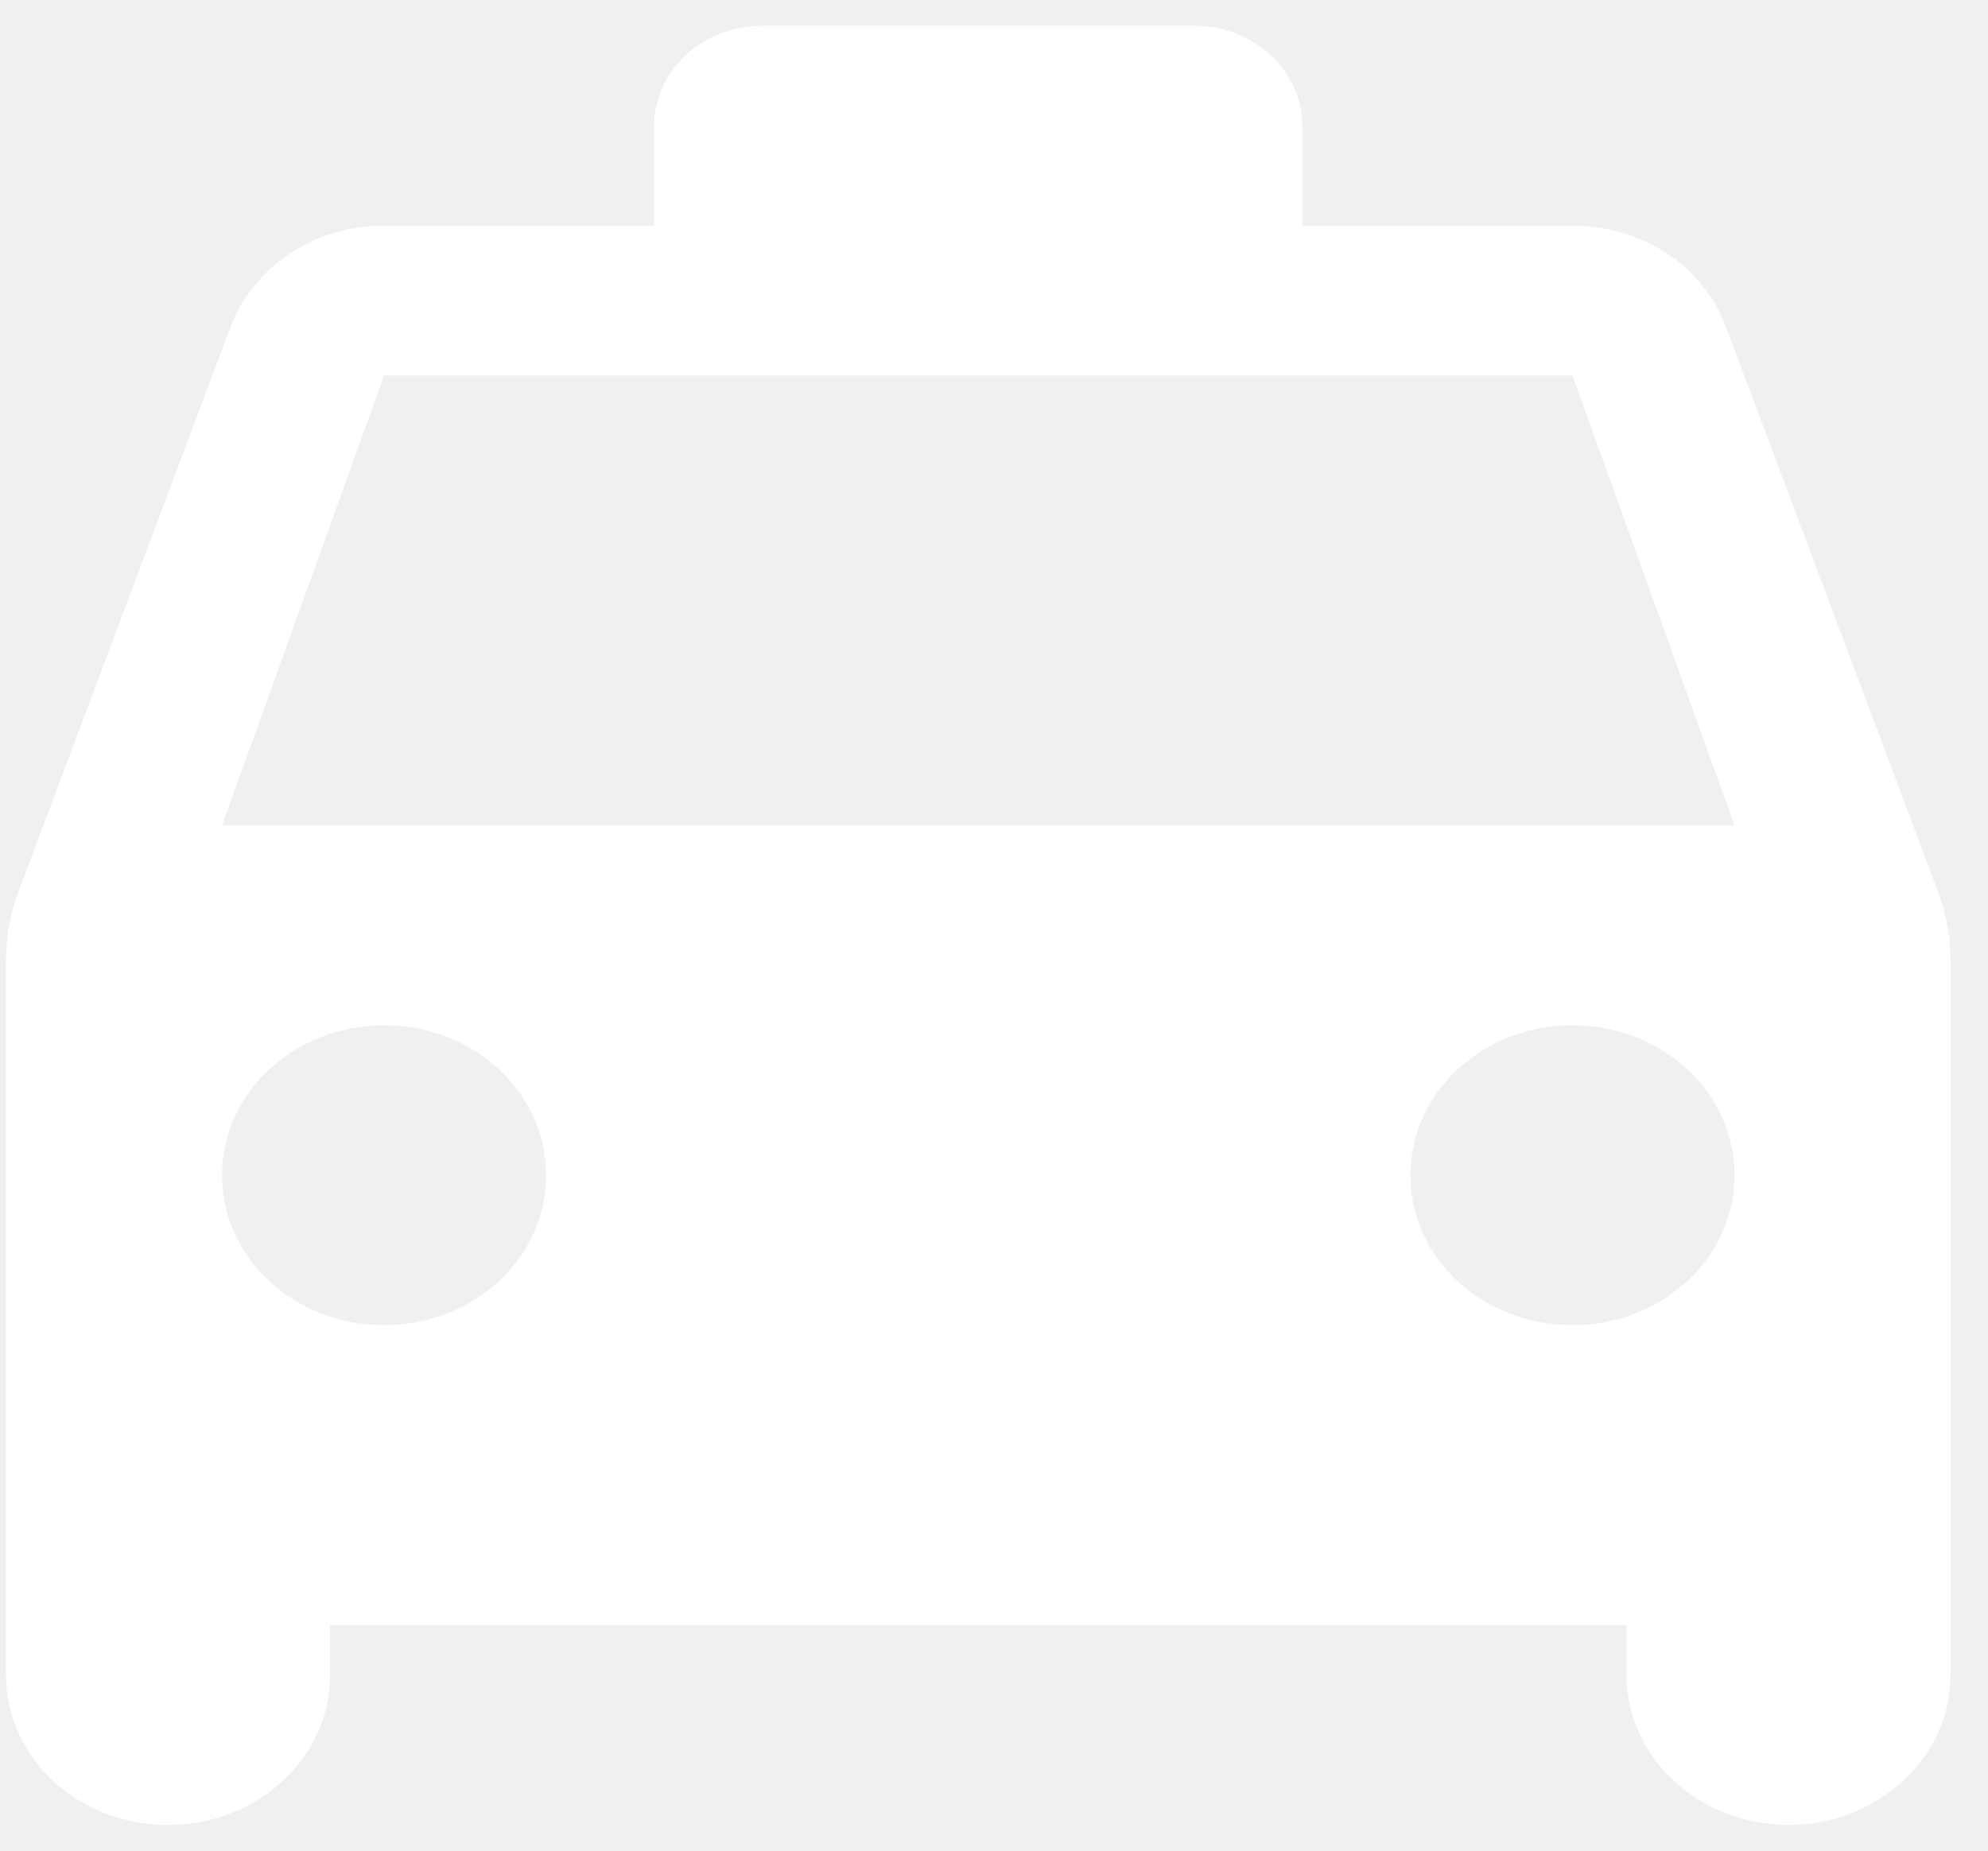
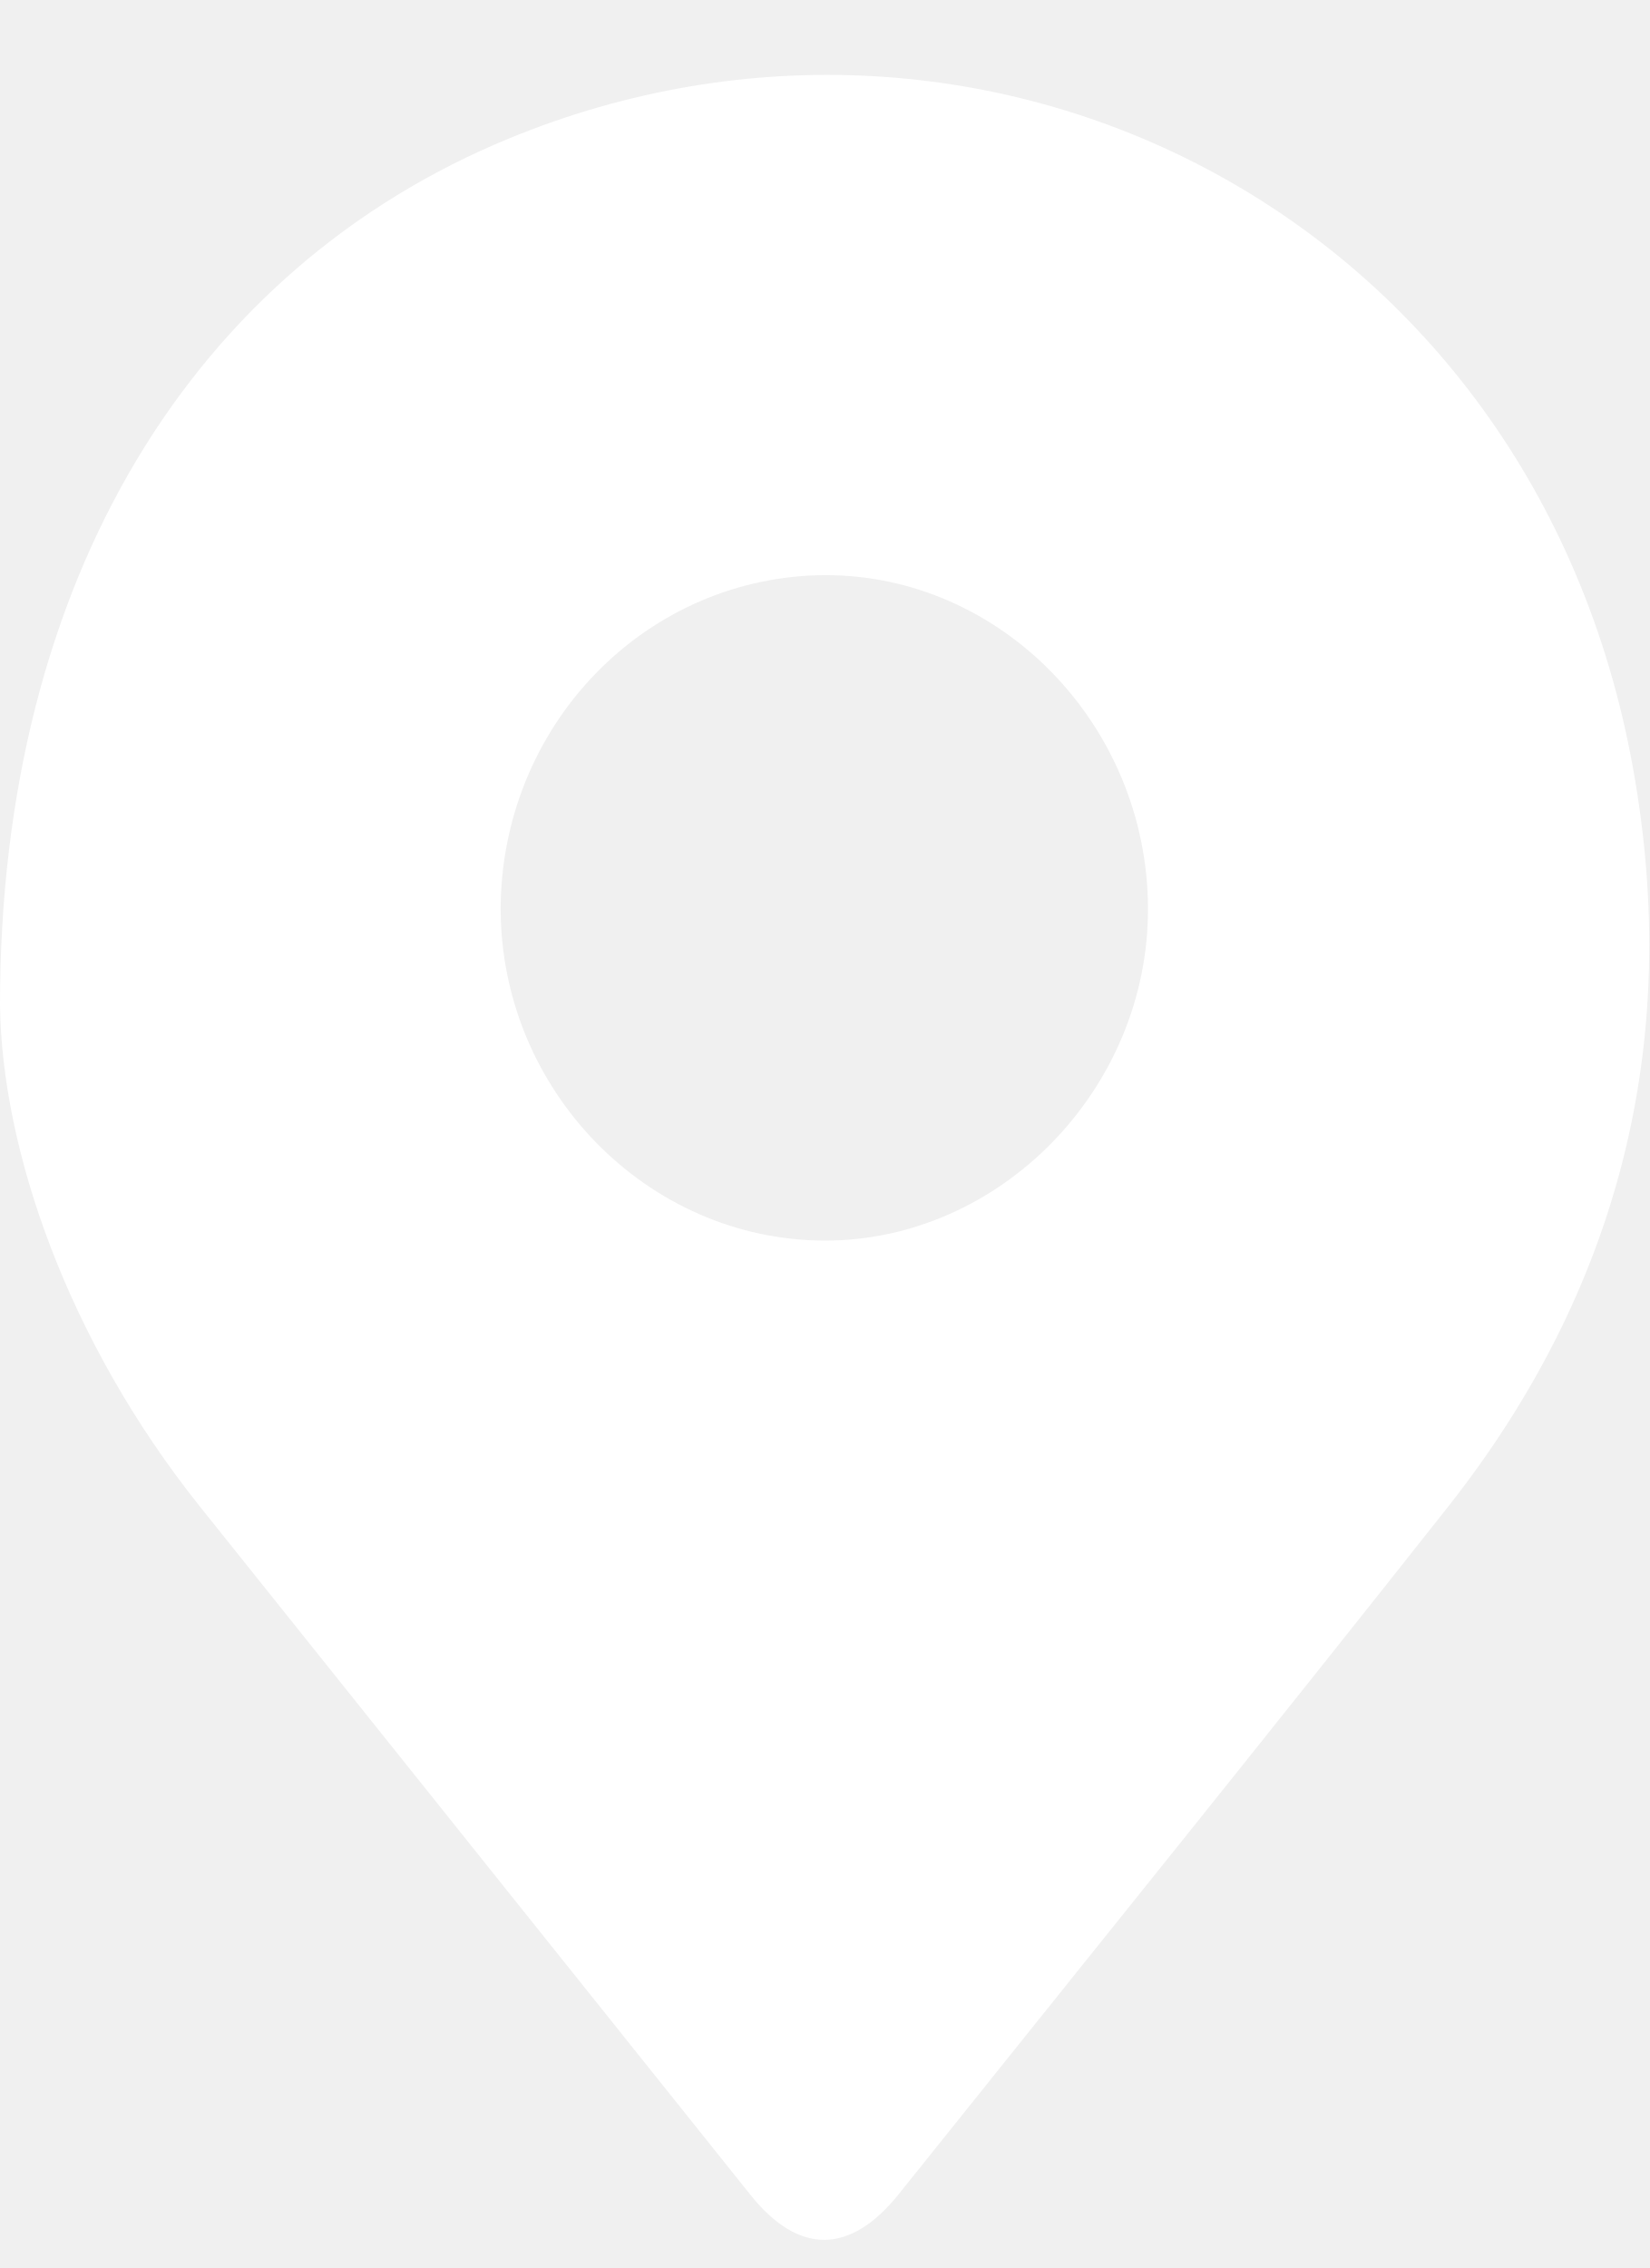
- <svg xmlns="http://www.w3.org/2000/svg" width="29" height="27" viewBox="0 0 29 27" fill="none">
-   <path d="M25.176 4.765C24.86 3.904 23.978 3.292 22.938 3.292H18.998V1.833C18.998 1.031 18.289 0.375 17.422 0.375H11.118C10.252 0.375 9.542 1.031 9.542 1.833V3.292H5.603C4.563 3.292 3.696 3.904 3.365 4.765L0.26 13.033C0.15 13.34 0.087 13.66 0.087 13.996V24.438C0.087 25.648 1.143 26.625 2.451 26.625C3.759 26.625 4.815 25.648 4.815 24.438V23.708H23.726V24.438C23.726 25.633 24.782 26.625 26.09 26.625C27.382 26.625 28.454 25.648 28.454 24.438V13.996C28.454 13.675 28.39 13.34 28.28 13.033L25.176 4.765ZM5.603 19.333C4.295 19.333 3.239 18.356 3.239 17.146C3.239 15.935 4.295 14.958 5.603 14.958C6.911 14.958 7.967 15.935 7.967 17.146C7.967 18.356 6.911 19.333 5.603 19.333ZM22.938 19.333C21.63 19.333 20.574 18.356 20.574 17.146C20.574 15.935 21.63 14.958 22.938 14.958C24.246 14.958 25.302 15.935 25.302 17.146C25.302 18.356 24.246 19.333 22.938 19.333ZM3.239 12.042L5.603 5.479H22.938L25.302 12.042H3.239Z" fill="white" />
+ <svg xmlns="http://www.w3.org/2000/svg" width="16" height="22" viewBox="0 0 16 22" fill="none">
+   <path d="M0 9.748C0 5.597 1.893 2.597 4.936 1.344C9.574 -0.566 14.88 2.089 15.843 7.454C16.321 10.117 15.704 12.52 14.044 14.621C12.282 16.852 10.497 19.062 8.721 21.281C8.248 21.873 7.747 21.875 7.279 21.289C5.499 19.064 3.718 16.838 1.938 14.612C0.652 13.001 0.017 11.15 0 9.748ZM8.003 5.579C7.168 5.582 6.369 5.925 5.78 6.532C5.19 7.139 4.858 7.961 4.857 8.818C4.861 10.58 6.281 12.032 8.003 12.034C9.707 12.034 11.144 10.559 11.137 8.807C11.13 7.035 9.713 5.575 8.003 5.579Z" fill="white" />
</svg>
